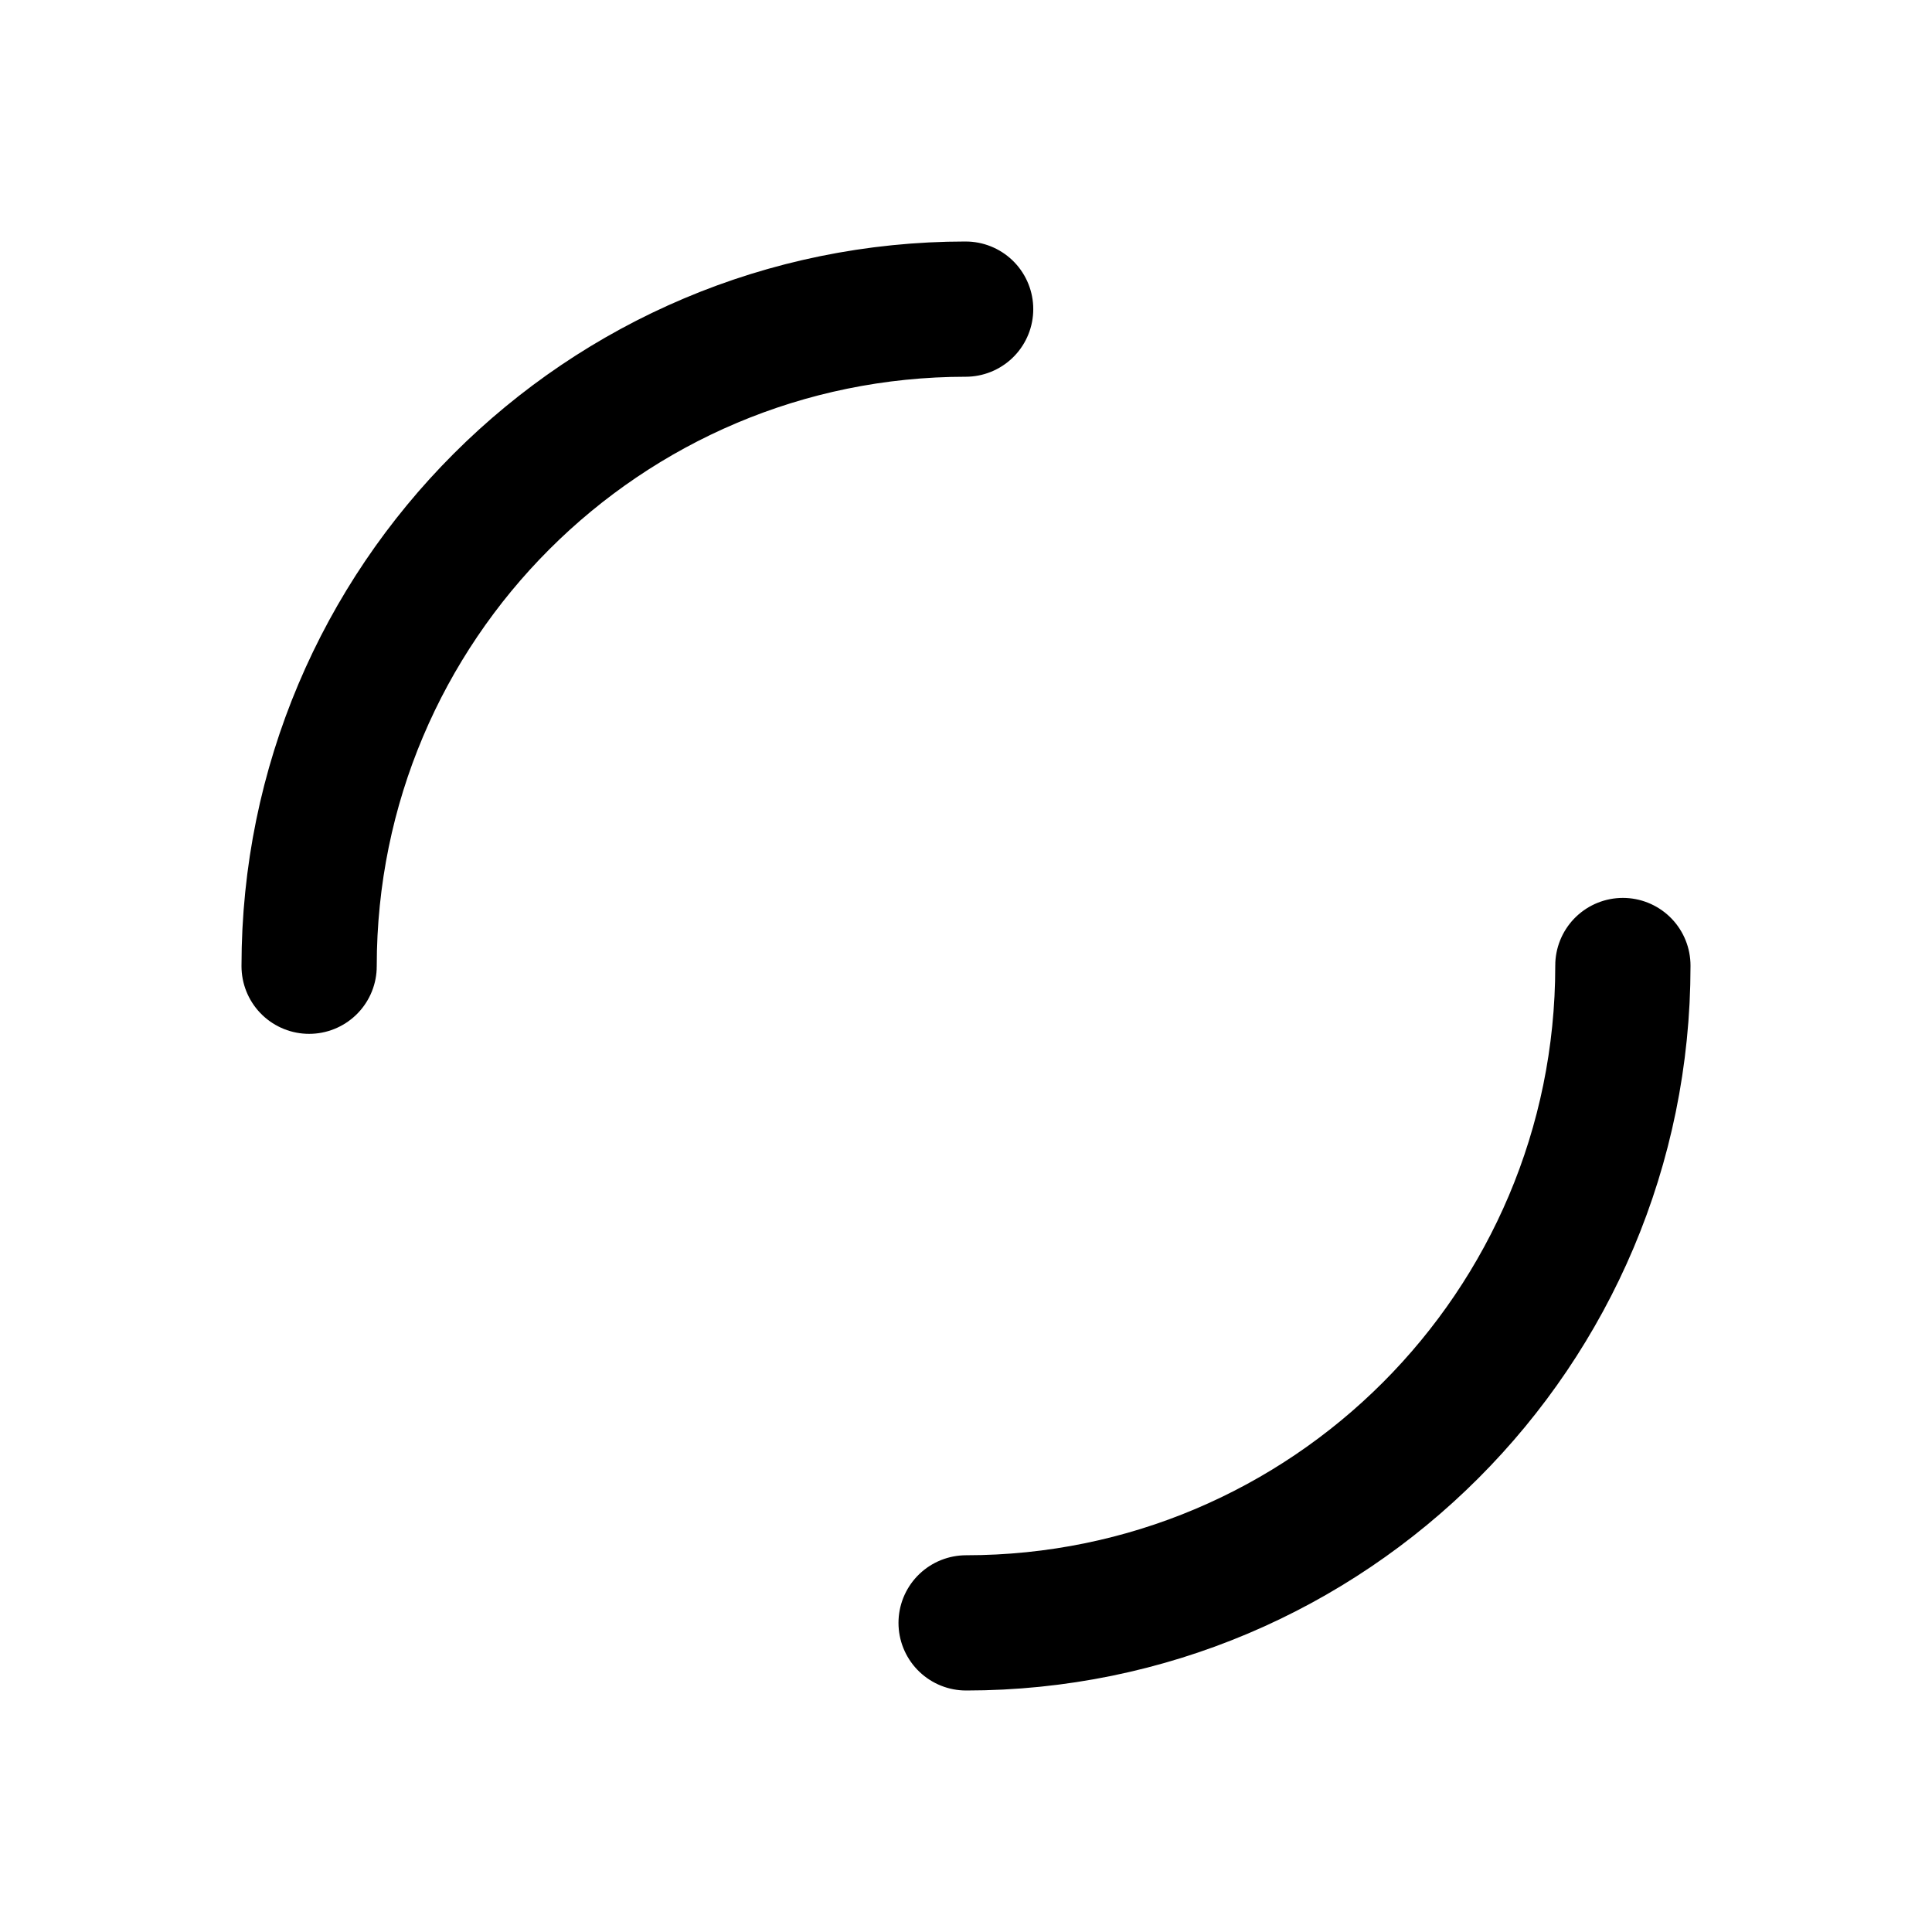
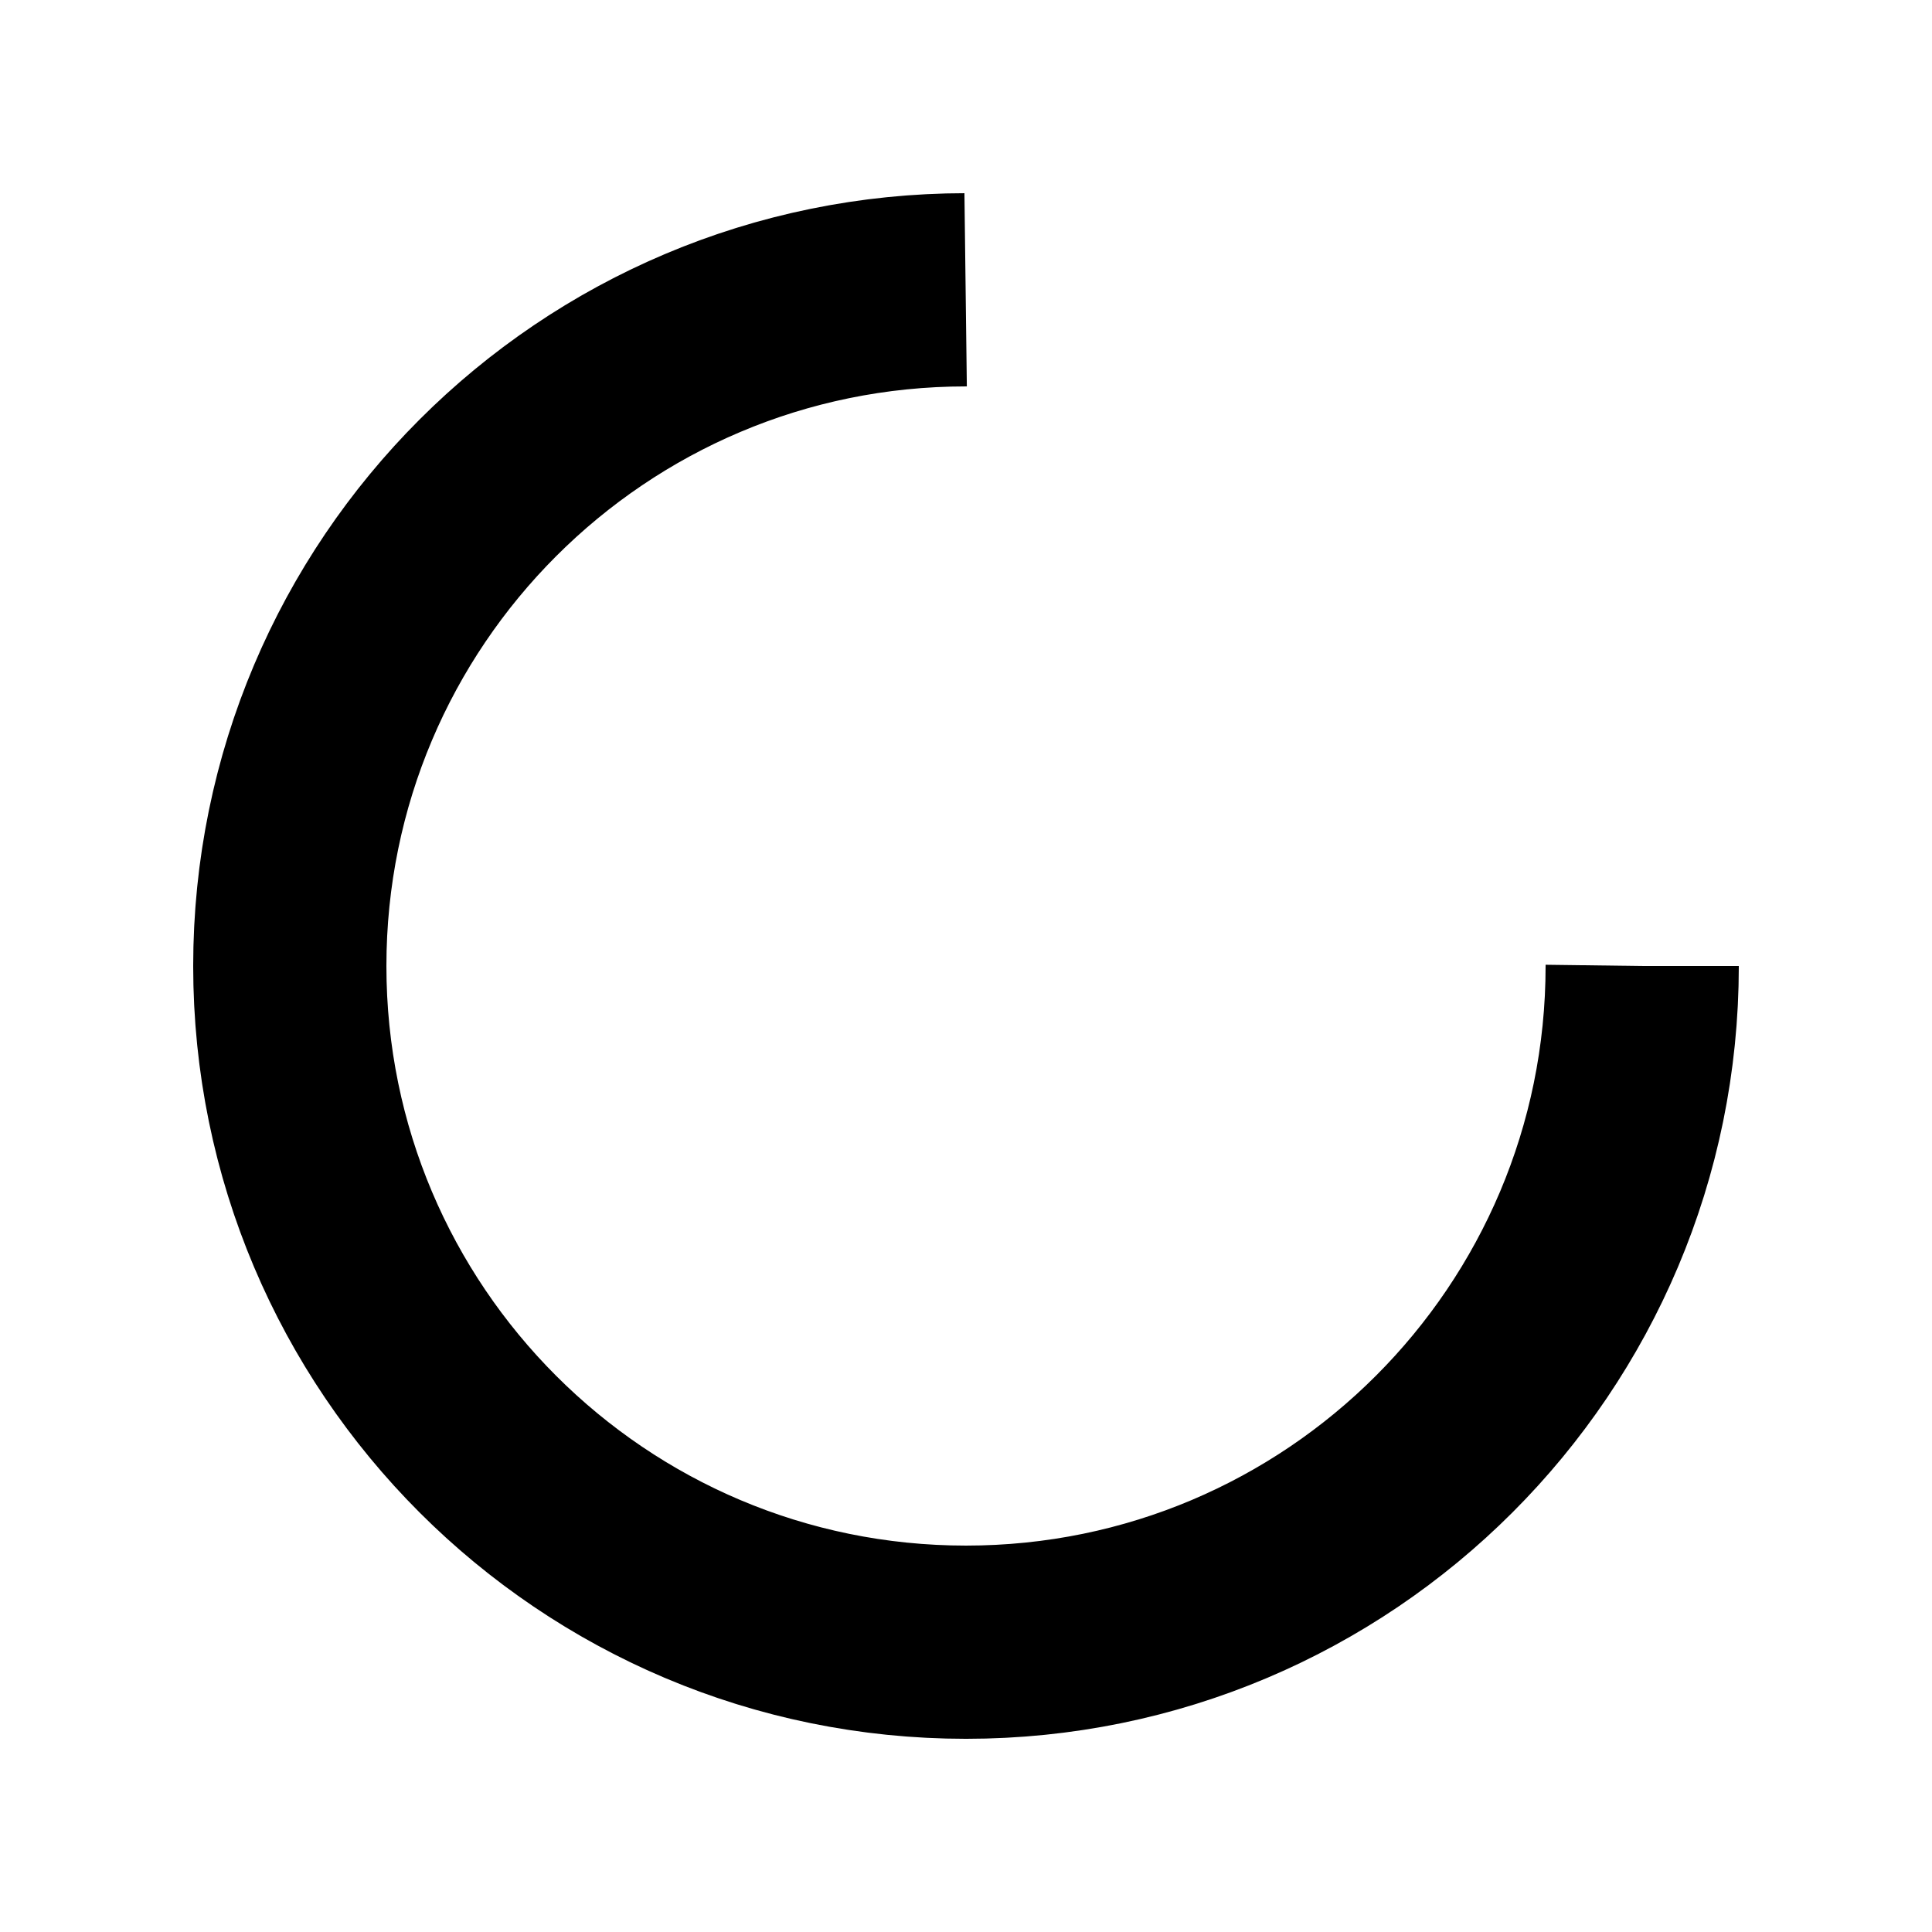
- <svg xmlns="http://www.w3.org/2000/svg" viewBox="0 0 100 100" preserveAspectRatio="xMidYMid" width="224" height="224" style="shape-rendering: auto; display: block; background: transparent;">
+ <svg xmlns="http://www.w3.org/2000/svg" viewBox="0 0 100 100" preserveAspectRatio="xMidYMid" width="200" height="200" style="shape-rendering: auto; display: block; background: rgb(255, 255, 255);">
  <g>
-     <circle cx="50" cy="50" r="34" stroke-width="7" stroke="#000000" stroke-dasharray="53.407 53.407" fill="none" stroke-linecap="round">
-       <animateTransform attributeName="transform" type="rotate" repeatCount="indefinite" dur="1.064s" keyTimes="0;1" values="0 50 50;360 50 50" />
+     <circle cx="50" cy="50" fill="none" stroke="#000000" stroke-width="10" r="35" stroke-dasharray="164.934 56.978">
+       <animateTransform attributeName="transform" type="rotate" repeatCount="indefinite" dur="1s" values="0 50 50;360 50 50" keyTimes="0;1" />
    </circle>
    <g />
  </g>
</svg>
